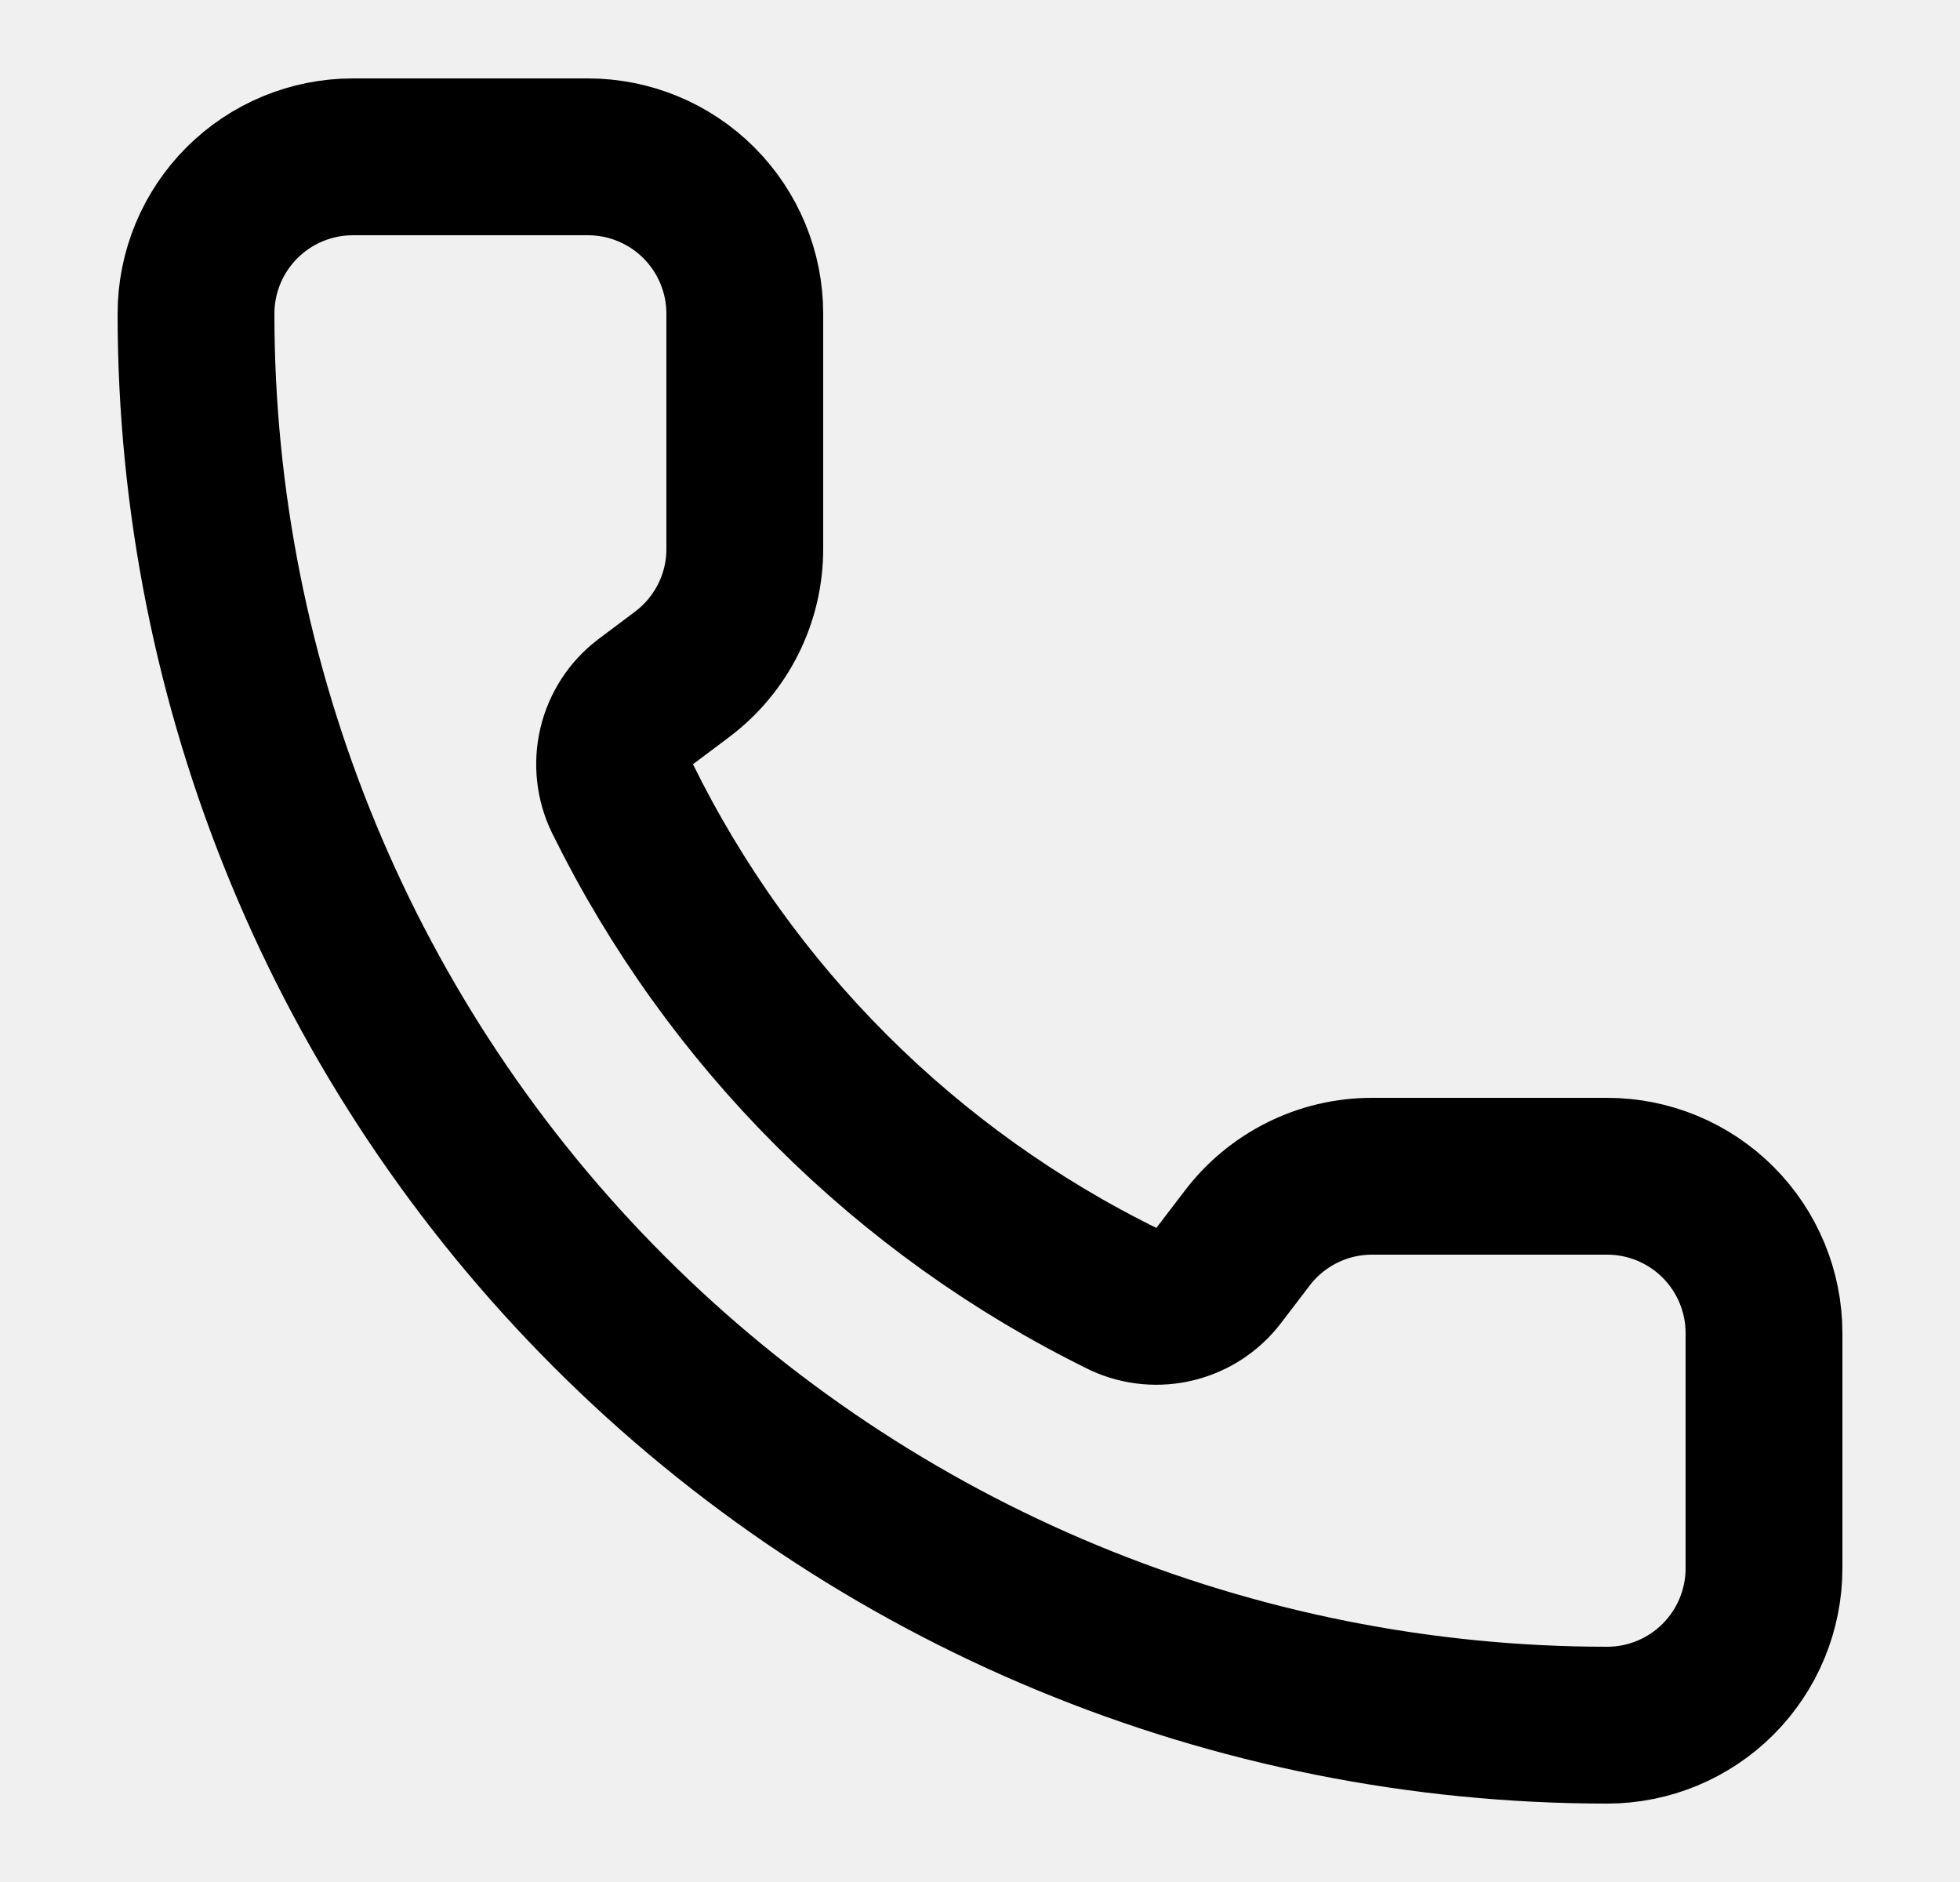
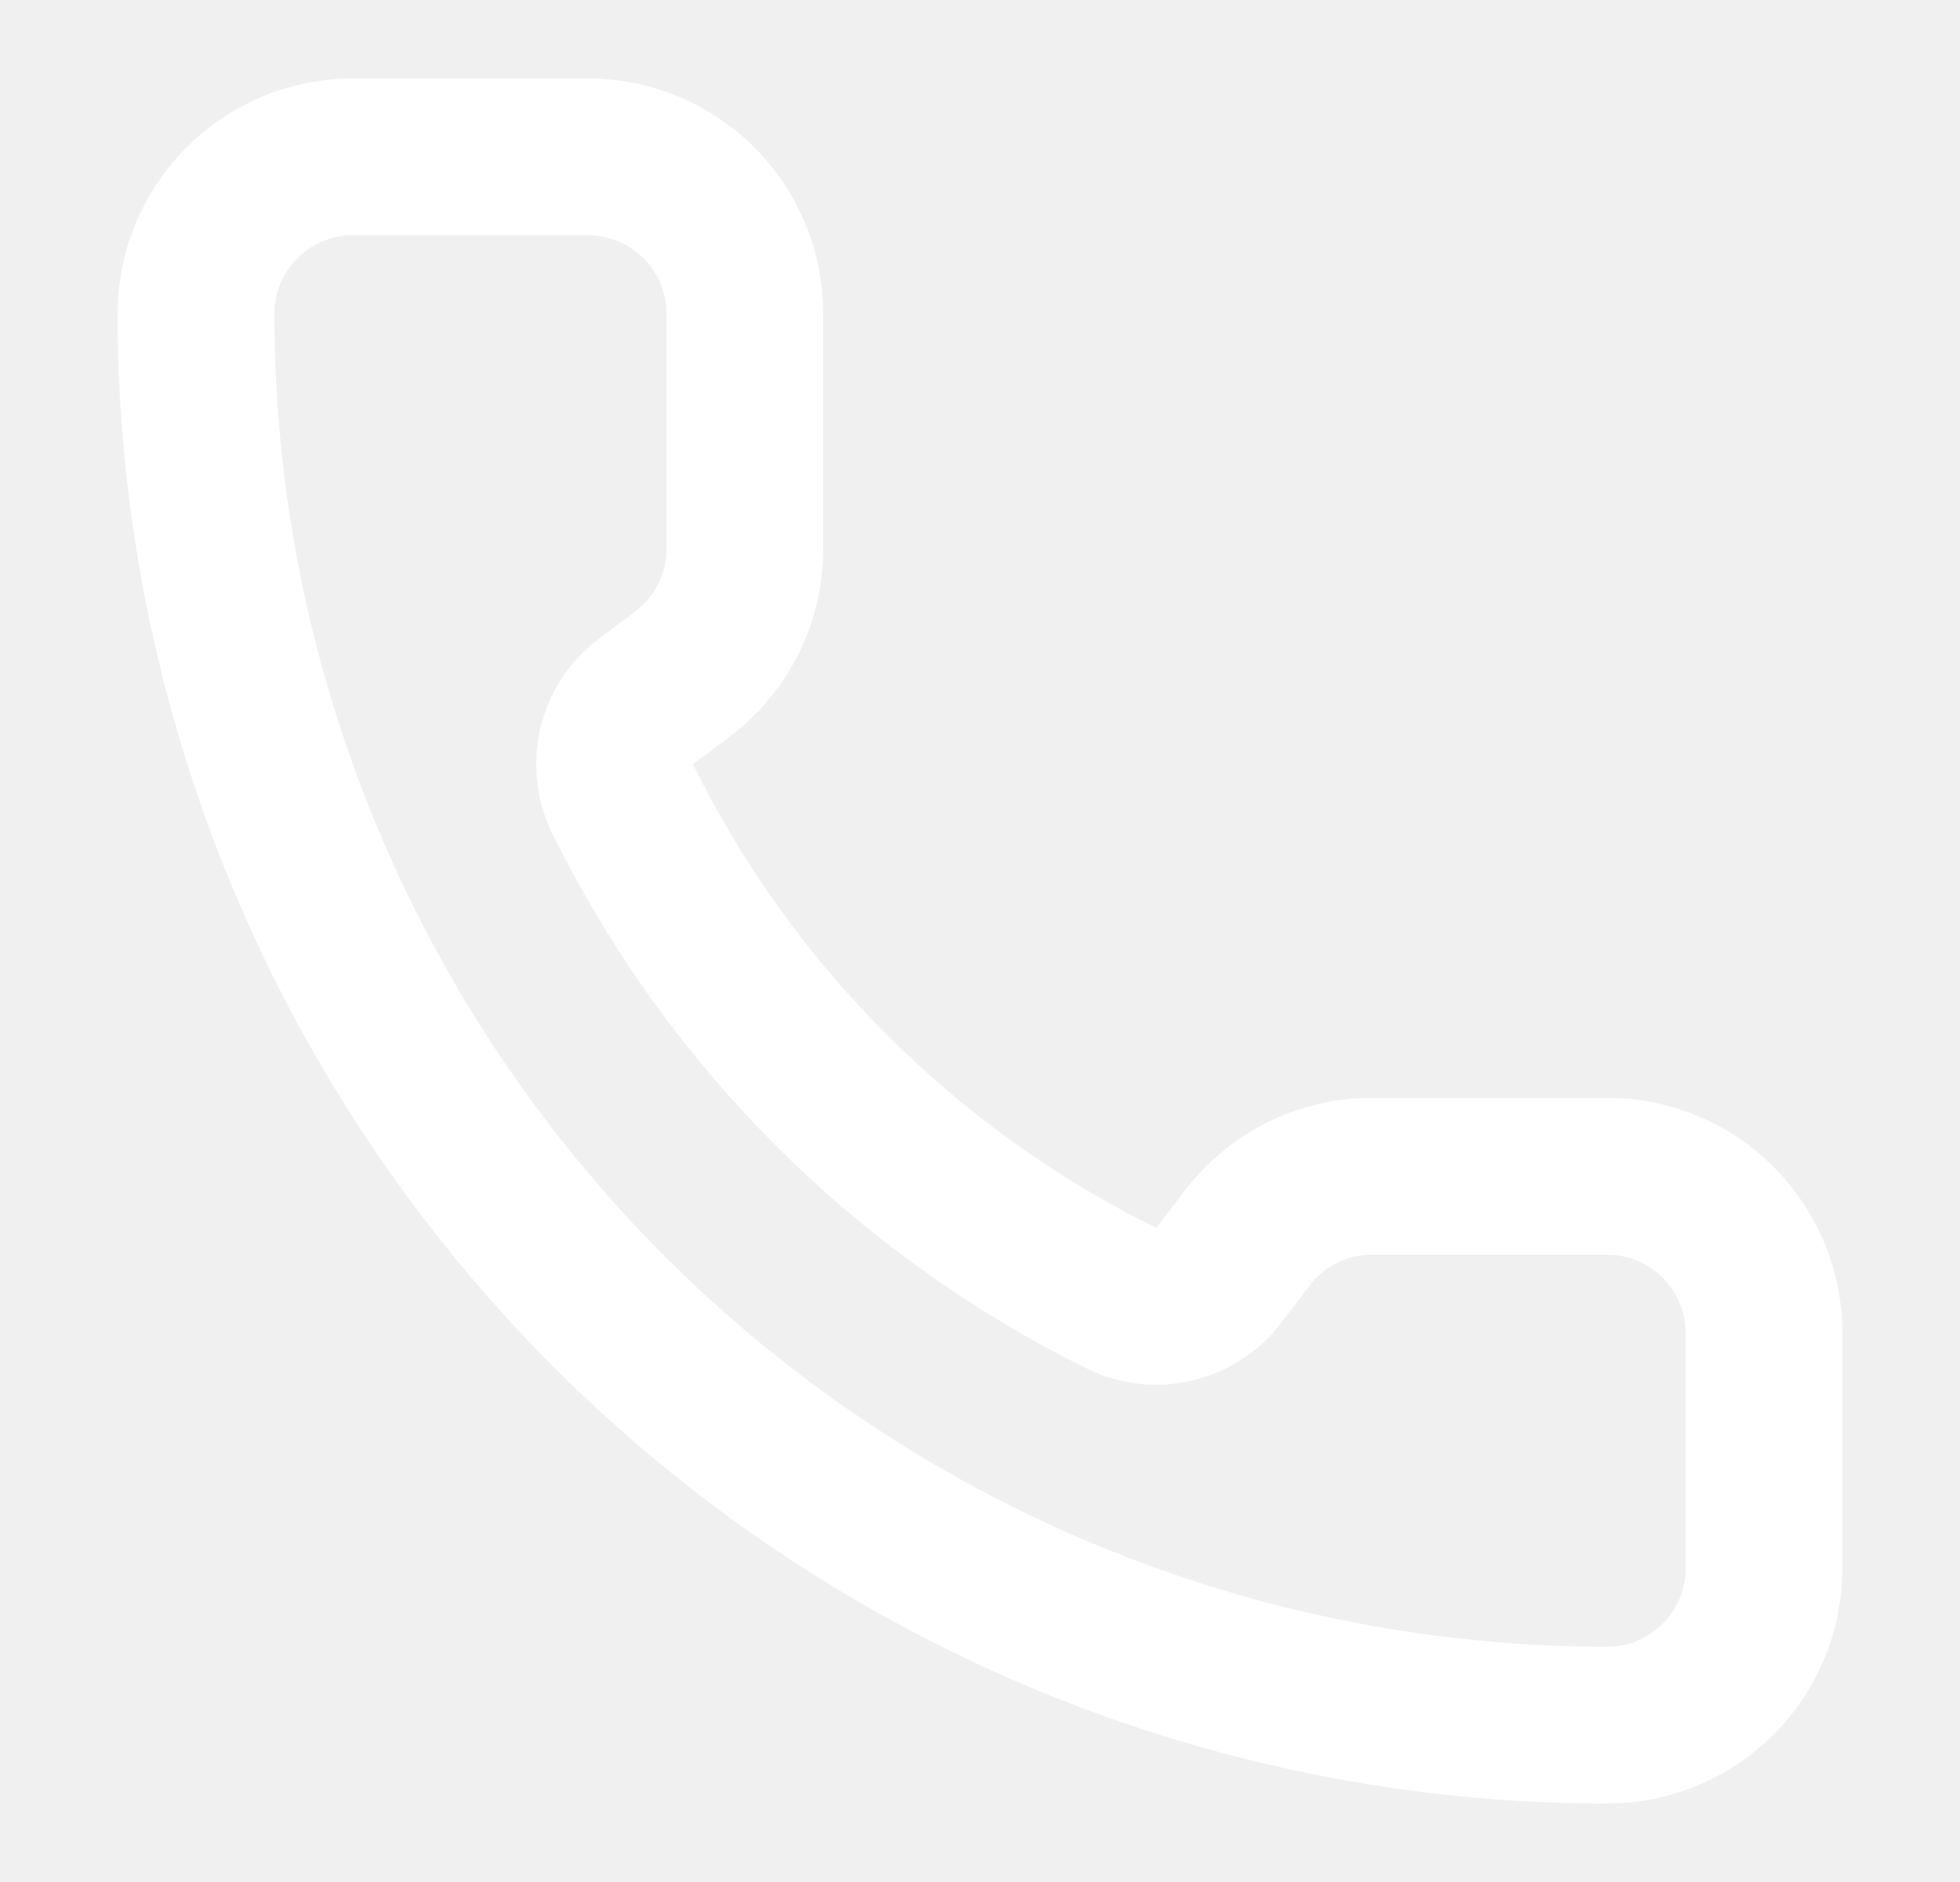
<svg xmlns="http://www.w3.org/2000/svg" width="25" height="24" viewBox="0 0 25 24" fill="none">
-   <path d="M14.332 16.568C14.539 16.663 14.771 16.684 14.992 16.629C15.212 16.574 15.407 16.446 15.545 16.265L15.9 15.8C16.086 15.552 16.328 15.35 16.606 15.211C16.883 15.072 17.189 15 17.5 15H20.5C21.03 15 21.539 15.211 21.914 15.586C22.289 15.961 22.5 16.47 22.5 17V20C22.5 20.53 22.289 21.039 21.914 21.414C21.539 21.789 21.03 22 20.5 22C15.726 22 11.148 20.104 7.772 16.728C4.396 13.352 2.5 8.774 2.5 4C2.5 3.47 2.711 2.961 3.086 2.586C3.461 2.211 3.97 2 4.5 2H7.5C8.03 2 8.539 2.211 8.914 2.586C9.289 2.961 9.5 3.47 9.5 4V7C9.5 7.31 9.428 7.617 9.289 7.894C9.15 8.172 8.948 8.414 8.7 8.6L8.232 8.951C8.048 9.091 7.919 9.291 7.866 9.515C7.813 9.74 7.839 9.976 7.94 10.184C9.307 12.96 11.554 15.205 14.332 16.568Z" stroke="black" stroke-width="2" stroke-linecap="round" stroke-linejoin="round" />
+   <path d="M14.332 16.568C14.539 16.663 14.771 16.684 14.992 16.629C15.212 16.574 15.407 16.446 15.545 16.265L15.9 15.8C16.086 15.552 16.328 15.35 16.606 15.211C16.883 15.072 17.189 15 17.5 15H20.5C21.03 15 21.539 15.211 21.914 15.586C22.289 15.961 22.5 16.47 22.5 17V20C22.5 20.53 22.289 21.039 21.914 21.414C21.539 21.789 21.03 22 20.5 22C15.726 22 11.148 20.104 7.772 16.728C4.396 13.352 2.5 8.774 2.5 4C2.5 3.47 2.711 2.961 3.086 2.586C3.461 2.211 3.97 2 4.5 2H7.5C8.03 2 8.539 2.211 8.914 2.586C9.289 2.961 9.5 3.47 9.5 4V7C9.5 7.31 9.428 7.617 9.289 7.894C9.15 8.172 8.948 8.414 8.7 8.6L8.232 8.951C8.048 9.091 7.919 9.291 7.866 9.515C7.813 9.74 7.839 9.976 7.94 10.184C9.307 12.96 11.554 15.205 14.332 16.568Z" stroke="white" stroke-width="2" stroke-linecap="round" stroke-linejoin="round" />
</svg>
